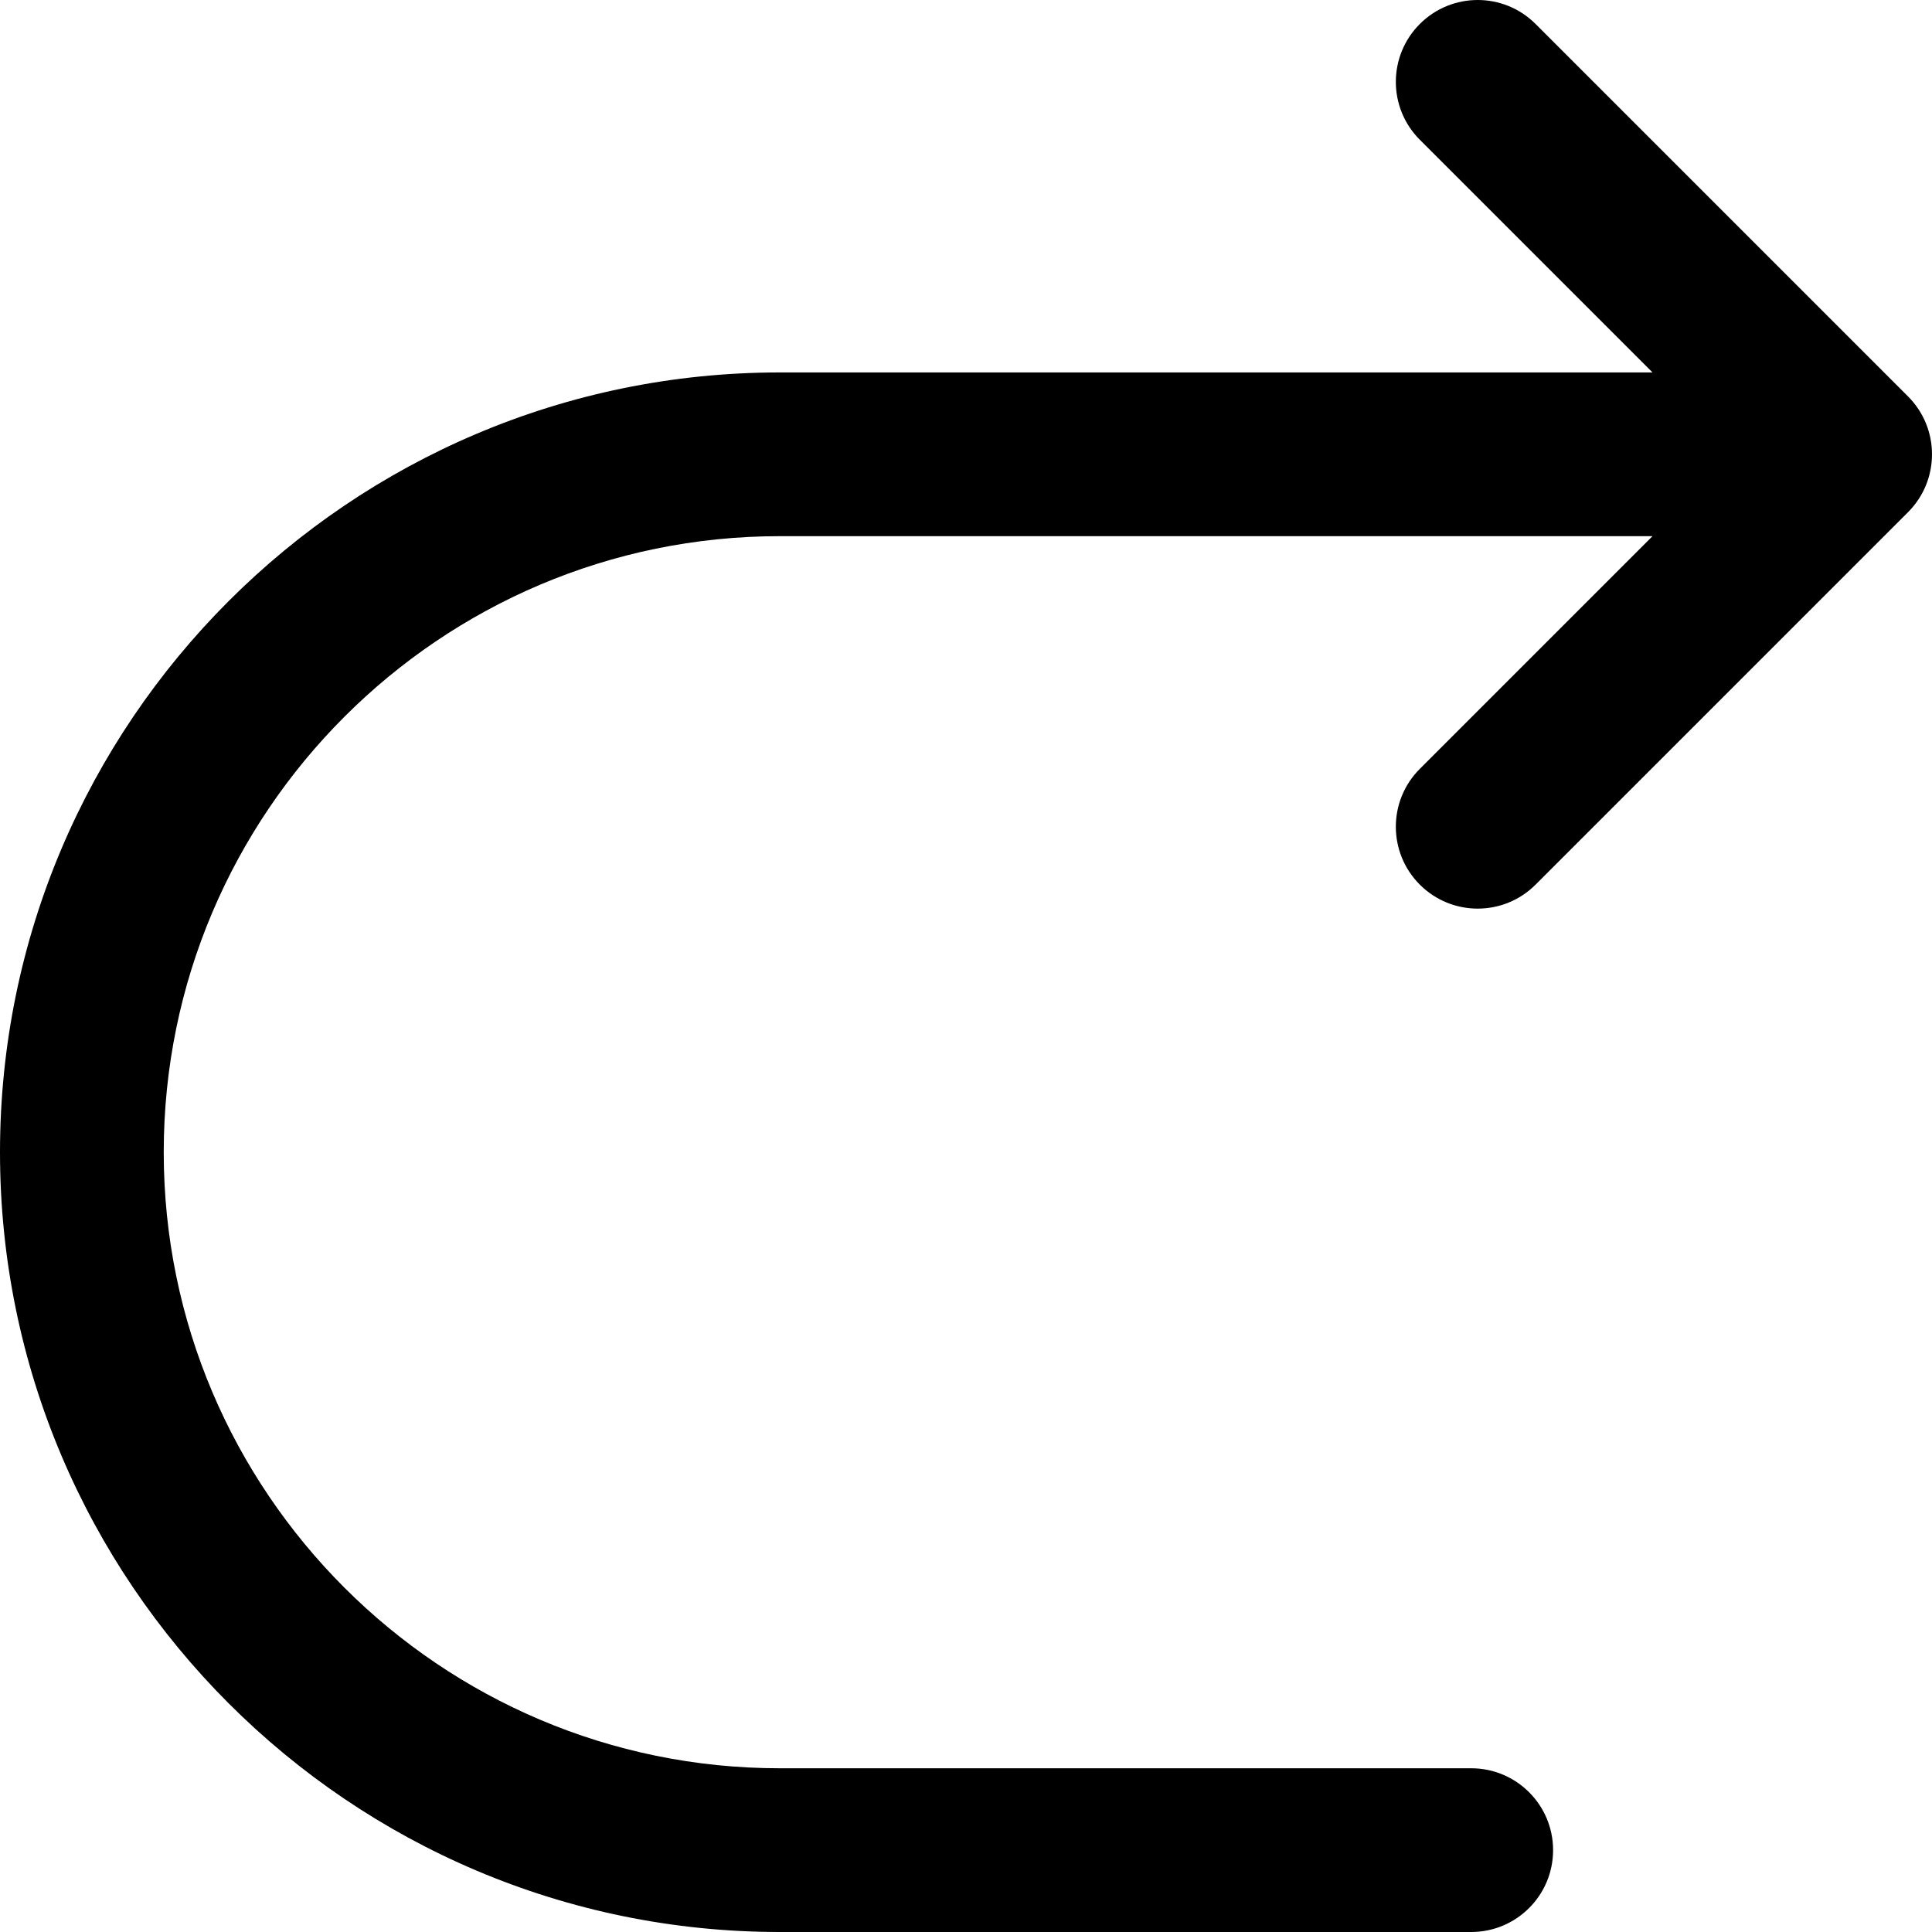
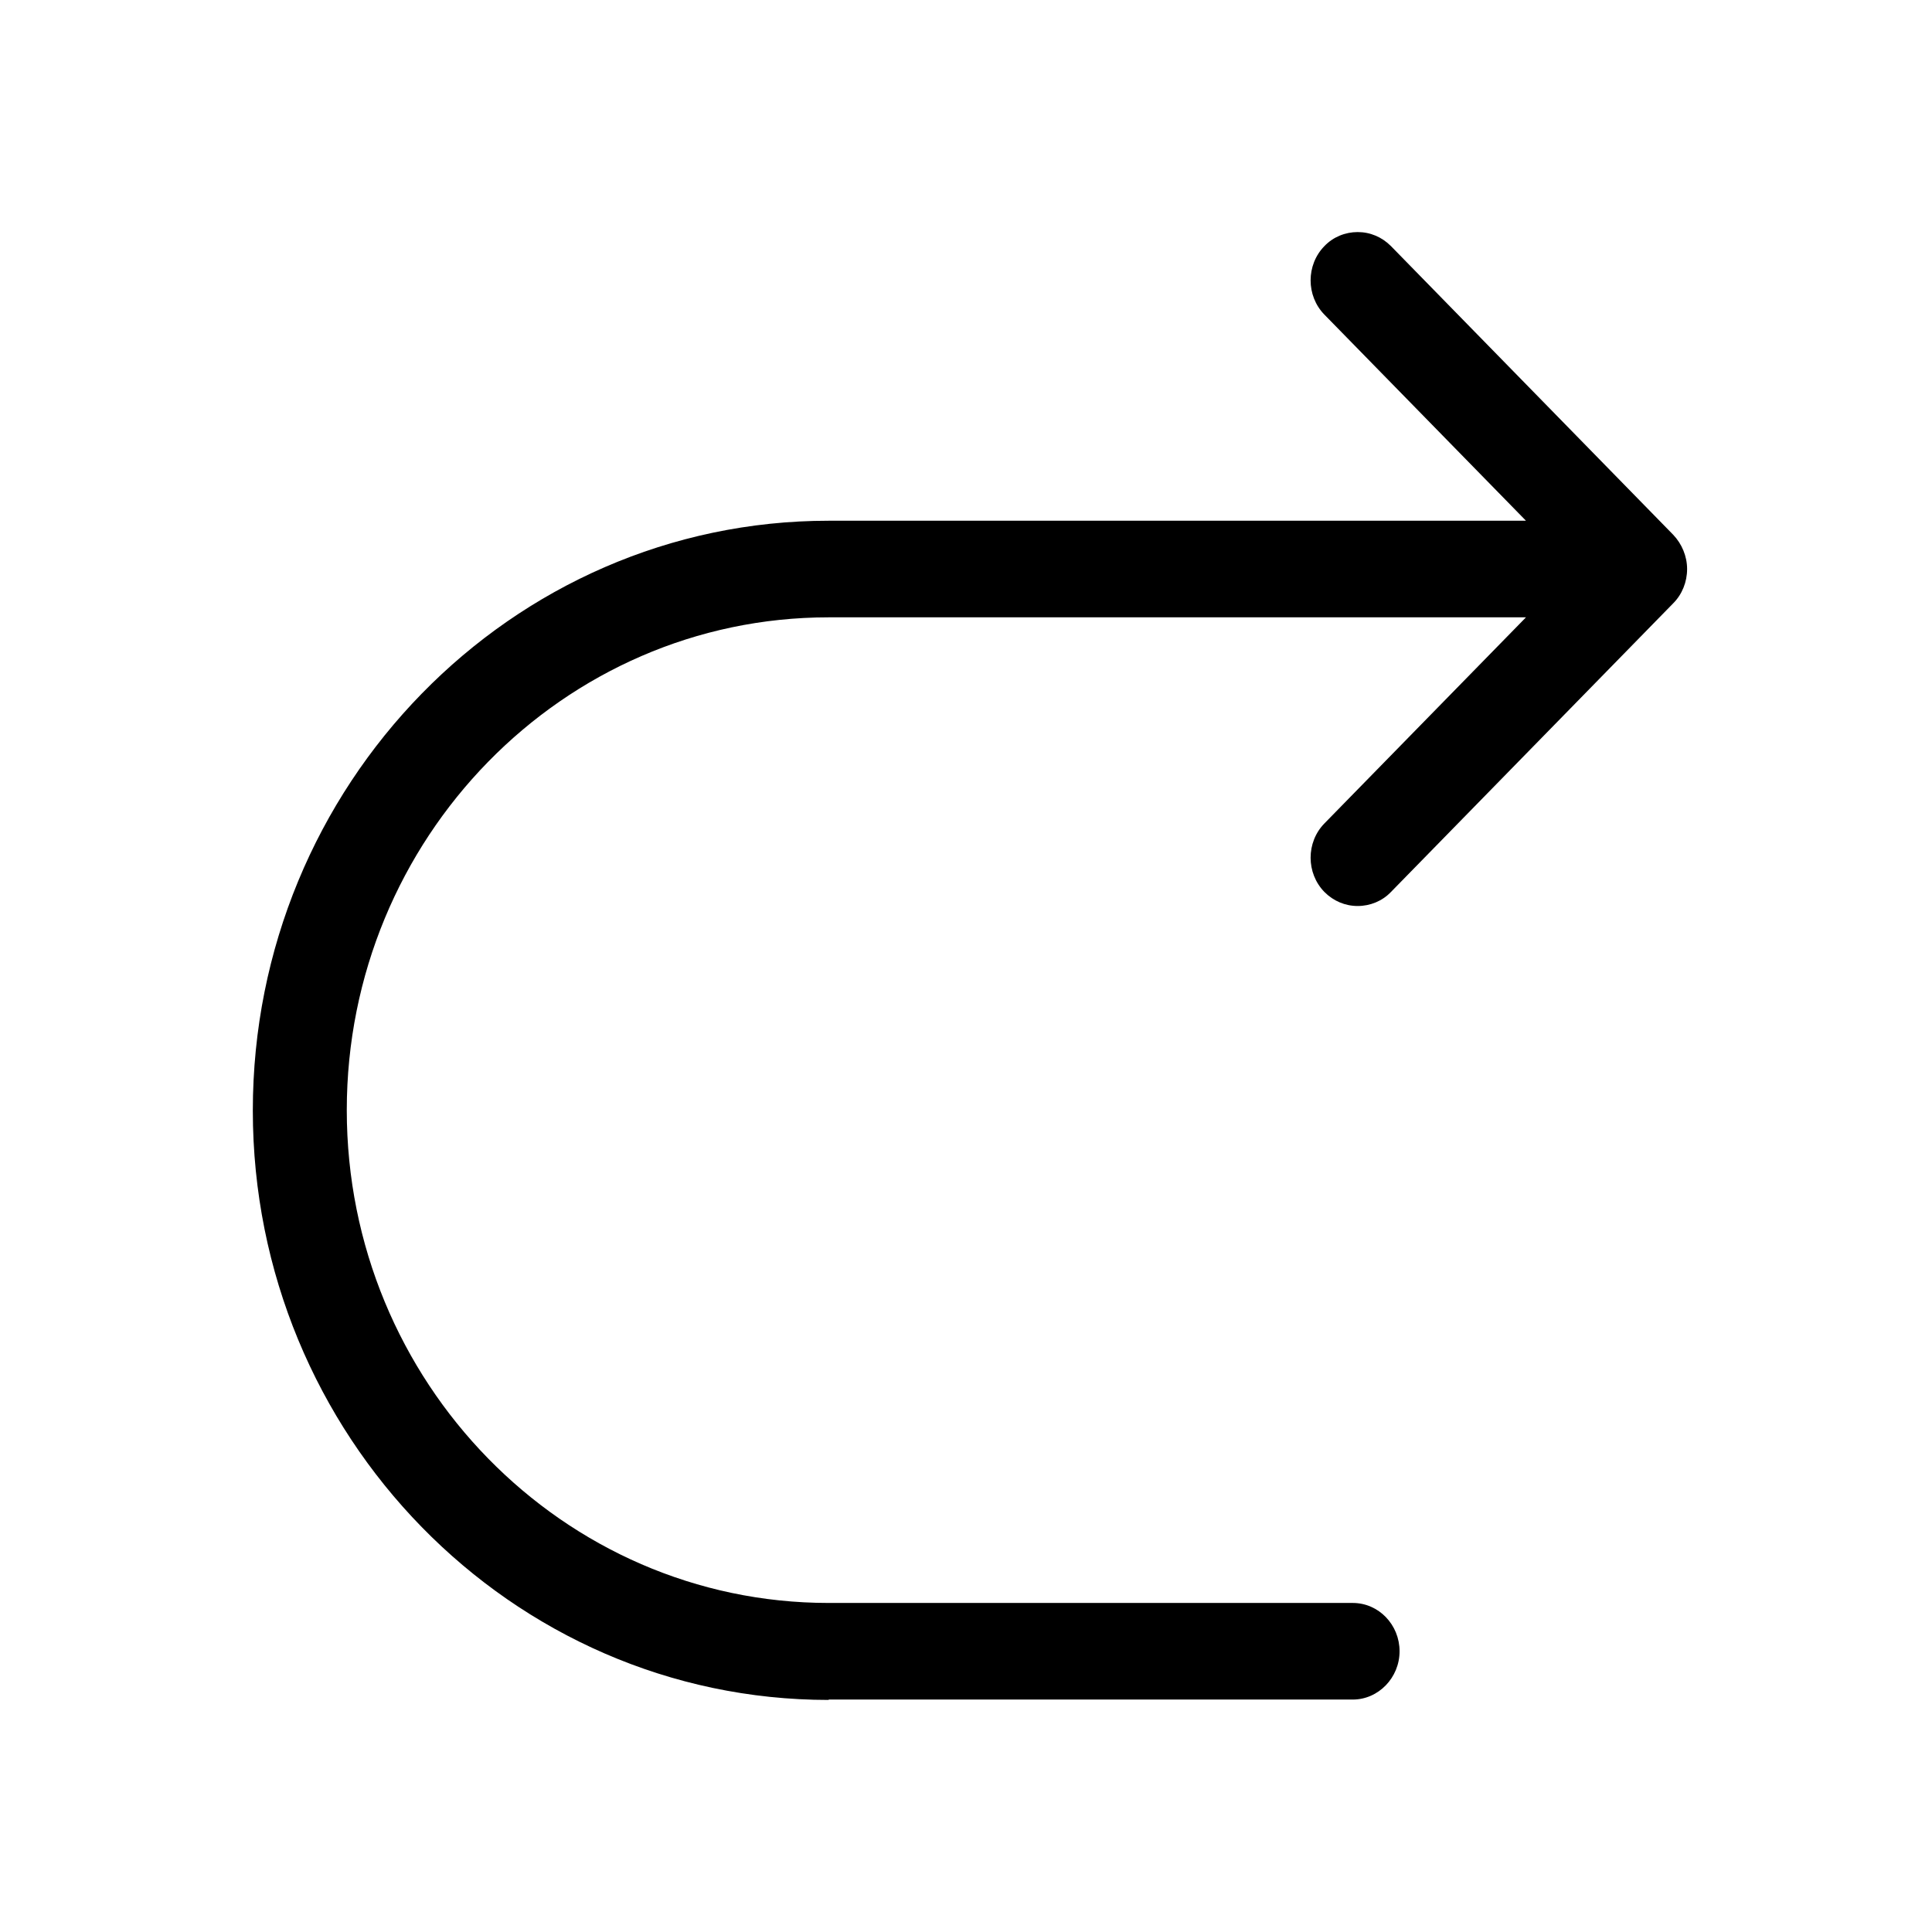
- <svg xmlns="http://www.w3.org/2000/svg" id="Layer_1" enable-background="new 0 0 512 512" height="512" viewBox="0 0 512 512" width="512">
-   <path d="m376.265 203.759 61.667-61.669h-231.281c-90.023 0-163.261 73.237-163.261 163.258 0 90.025 73.238 163.262 163.261 163.262h183.239c11.982 0 21.695 9.712 21.695 21.695s-9.713 21.695-21.695 21.695h-183.239c-113.948-.001-206.651-92.704-206.651-206.648 0-113.949 92.703-206.652 206.651-206.652h231.28l-61.665-61.665c-8.472-8.47-8.472-22.208 0-30.678 8.472-8.475 22.208-8.475 30.68 0l98.7 98.699c8.472 8.47 8.472 22.208 0 30.678l-98.7 98.703c-4.235 4.237-9.788 6.356-15.34 6.356s-11.104-2.119-15.34-6.356c-8.473-8.471-8.473-22.208-.001-30.678z" />
+ <svg xmlns="http://www.w3.org/2000/svg" version="1.1" id="Layer_1" x="0px" y="0px" viewBox="0 0 512 512" style="enable-background:new 0 0 512 512;" xml:space="preserve">
+   <g>
+     <path d="M219.6,450.5C135.5,450.5,67,380.4,67,294.3C67,208.1,135.5,138,219.6,138h184.8L351,83.4c-4.9-5-4.9-13.2,0-18.2   c2.3-2.4,5.5-3.7,8.8-3.7s6.4,1.3,8.8,3.7l74.8,76.5c2.3,2.4,3.7,5.7,3.7,9.1s-1.3,6.7-3.7,9.1l-74.8,76.5   c-2.3,2.4-5.5,3.7-8.8,3.7s-6.4-1.3-8.8-3.7c-4.9-5-4.9-13.2,0-18.2l53.4-54.6H219.6c-70.4,0-127.7,58.6-127.7,130.6   c0,72,57.3,130.6,127.7,130.6h138.9c6.9,0,12.4,5.8,12.4,12.8s-5.6,12.8-12.4,12.8H219.6z" />
+   </g>
</svg>
